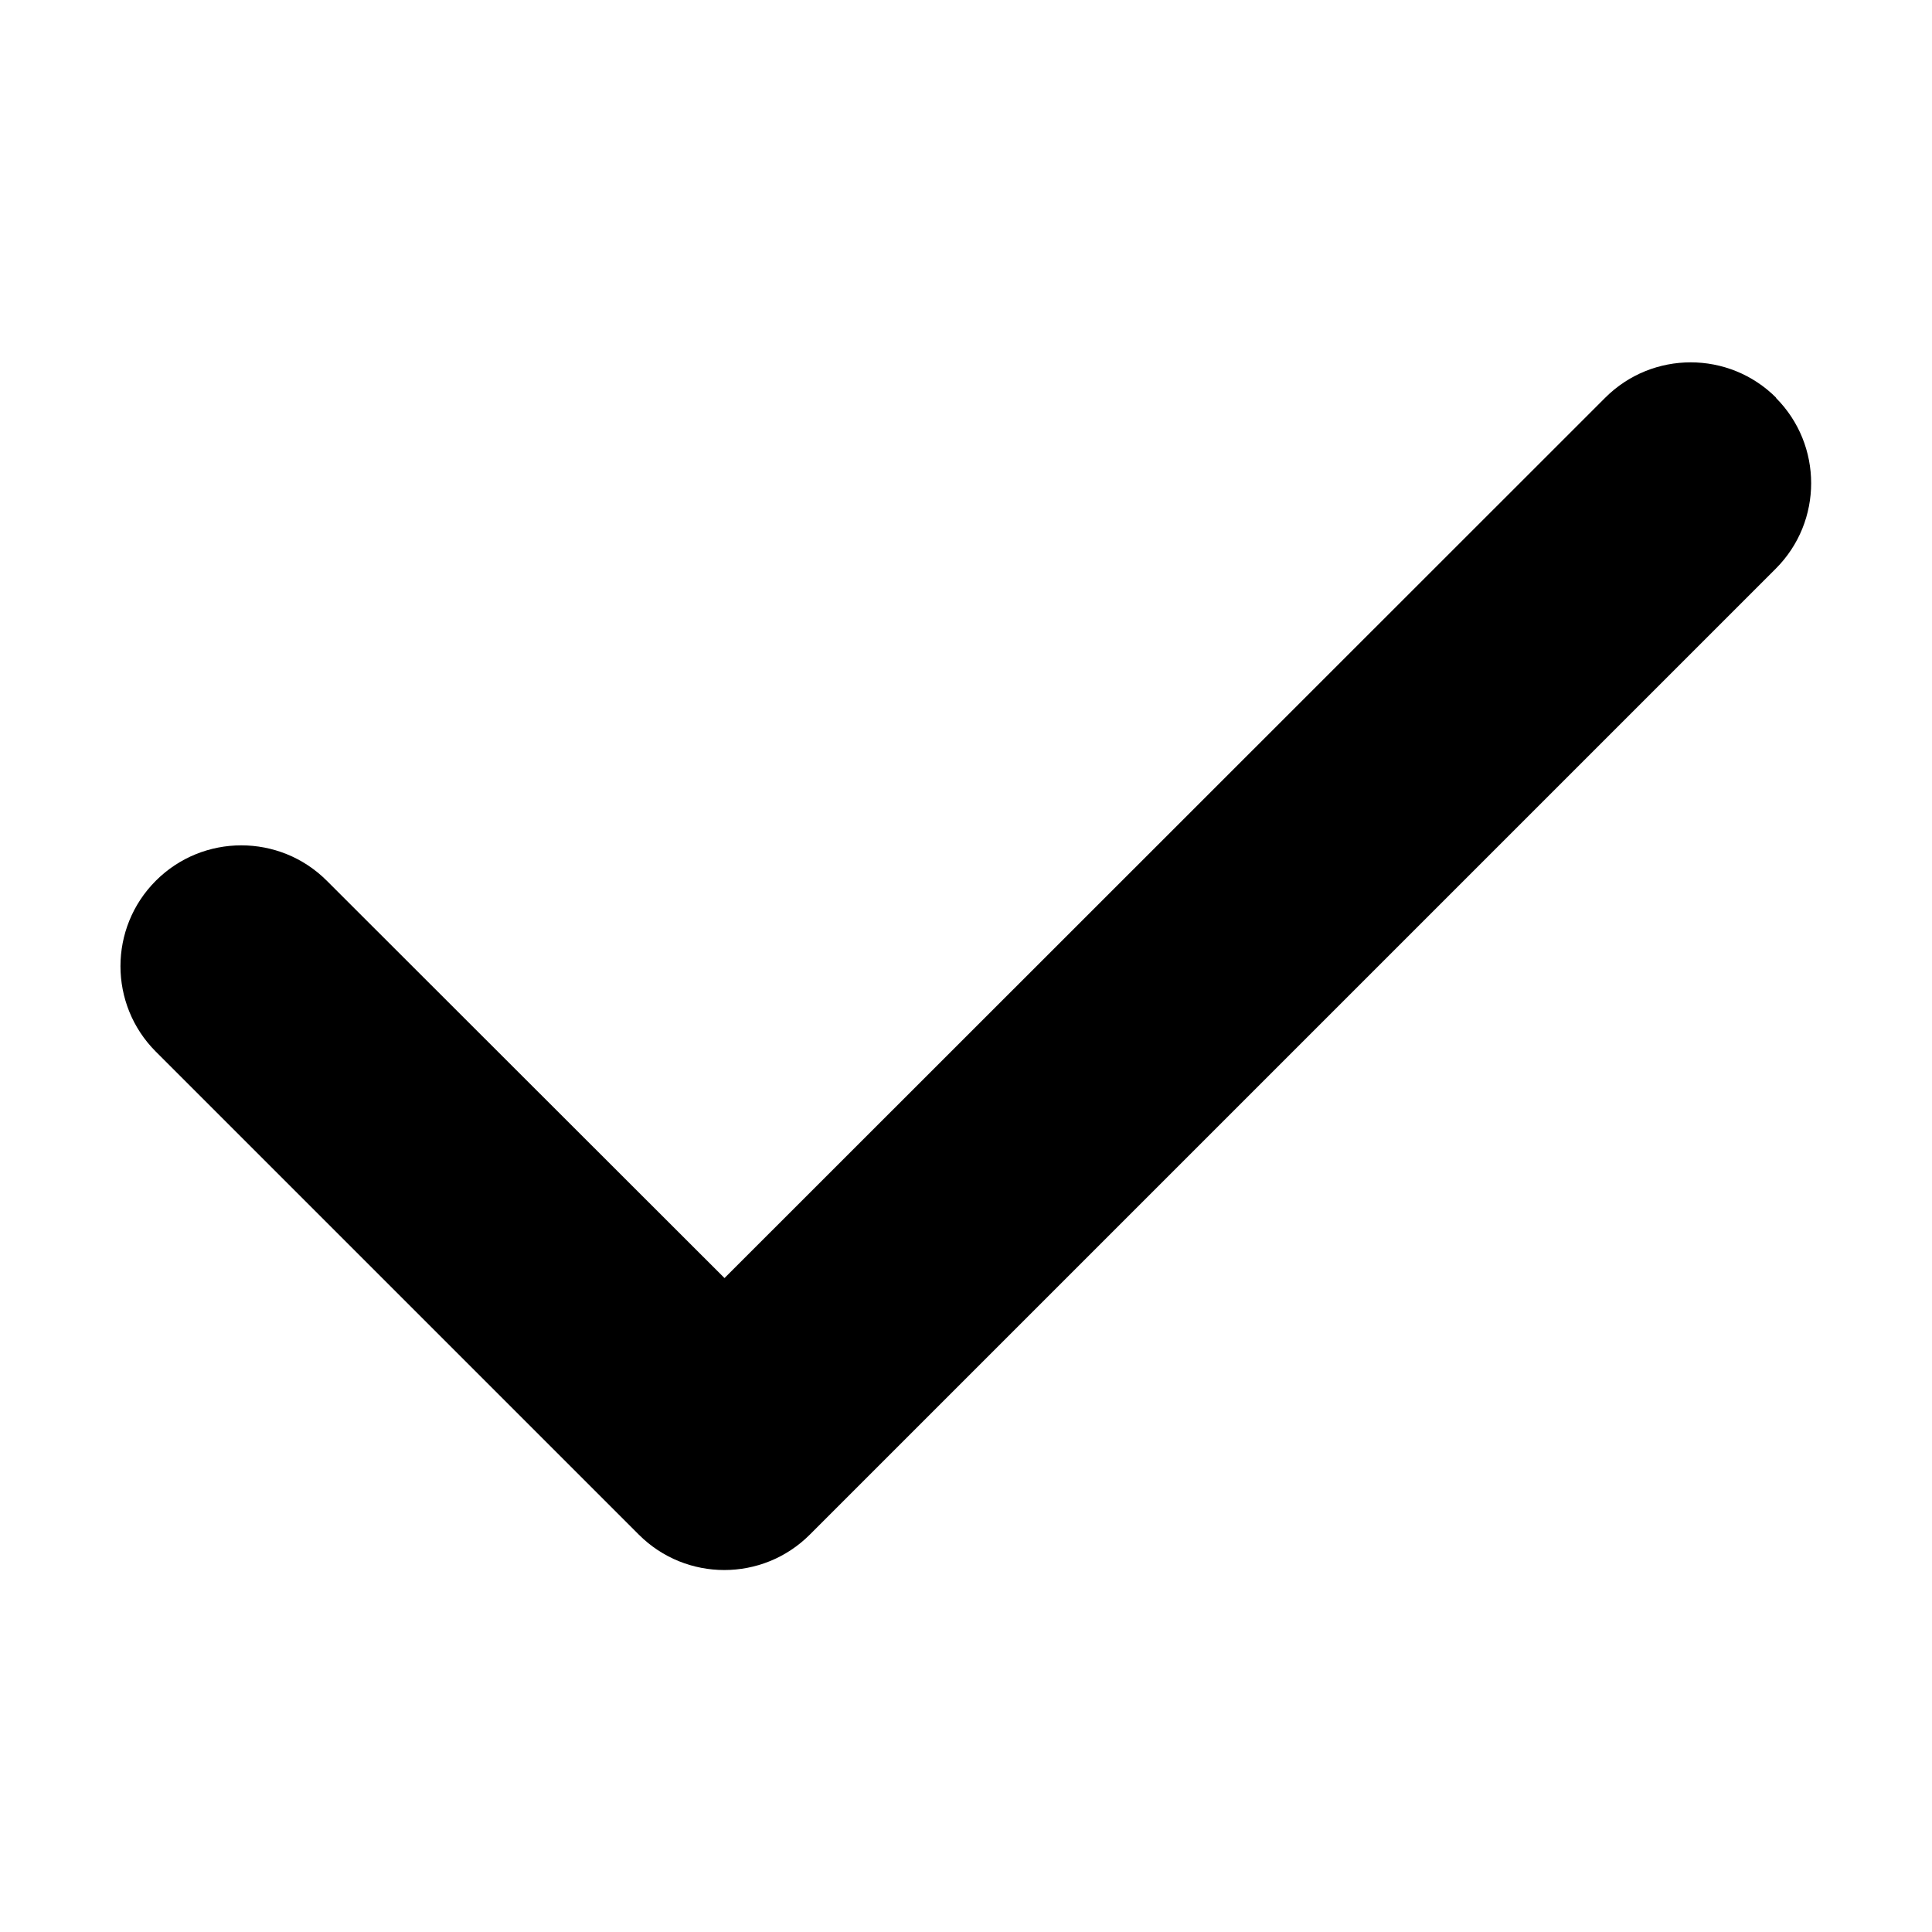
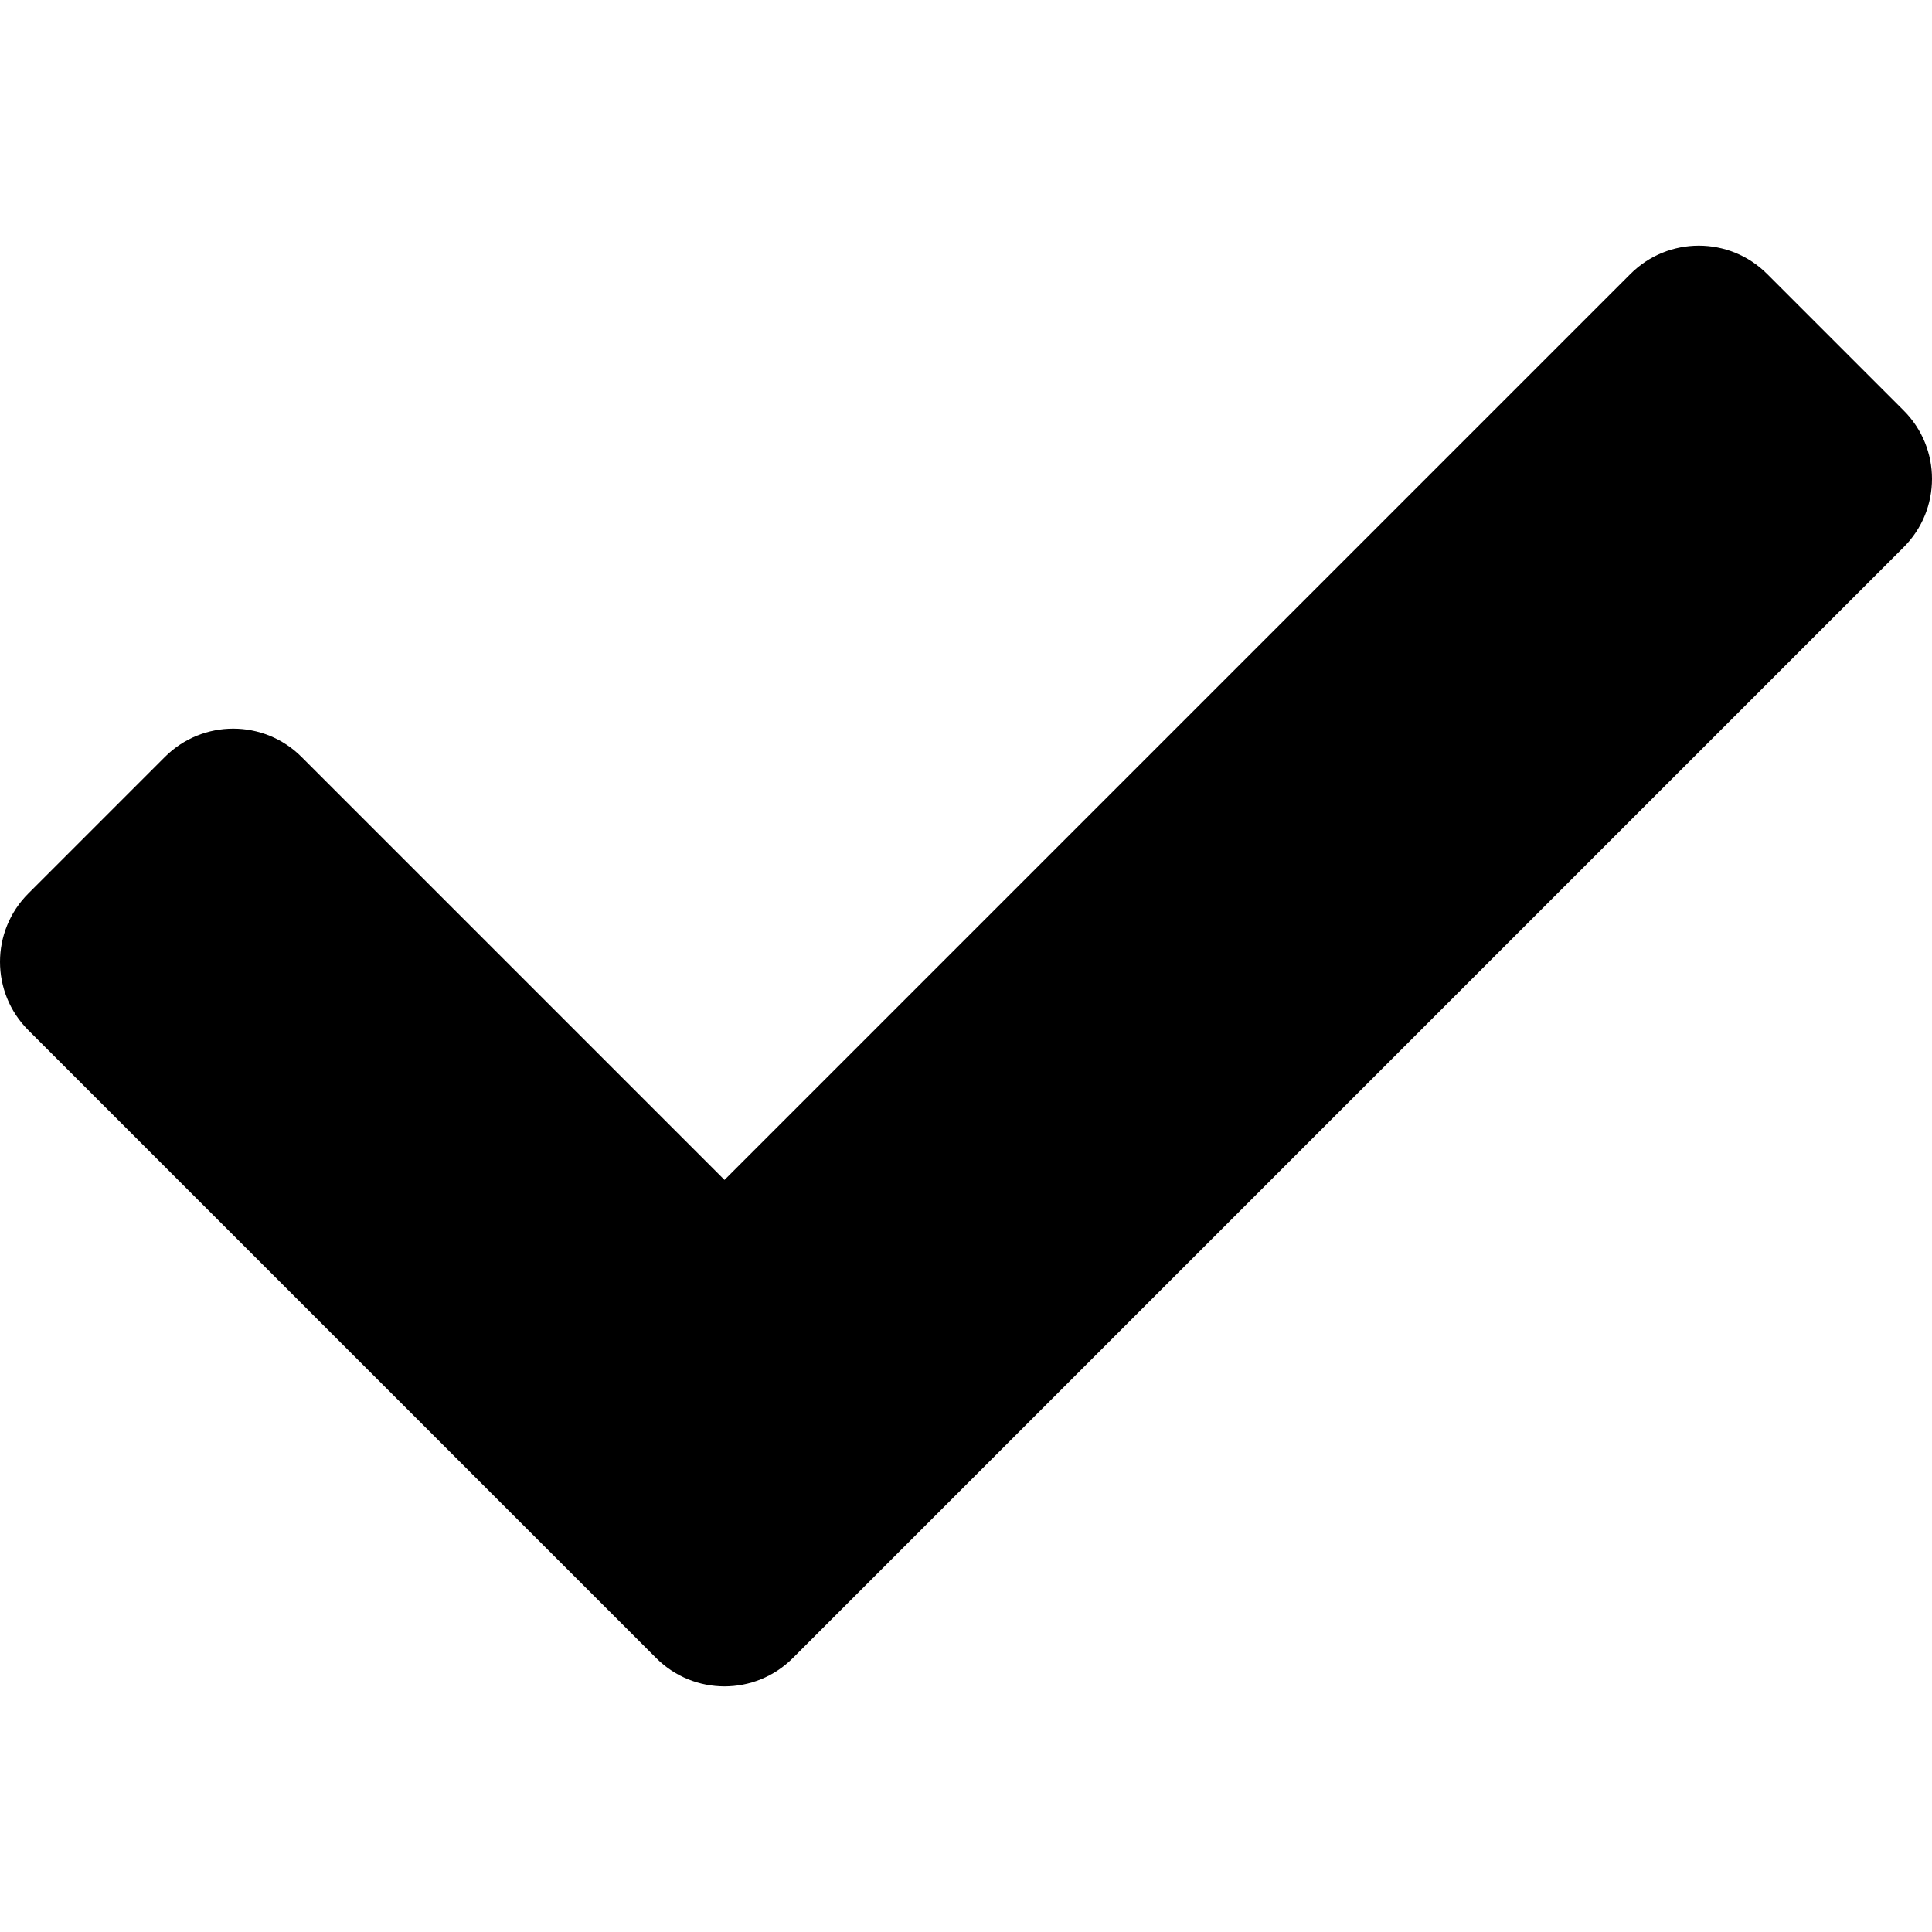
<svg xmlns="http://www.w3.org/2000/svg" viewBox="0 0 512 512">
-   <path fill="currentColor" d="M470.6 105.4c12.5 12.5 12.5 32.8 0 45.3l-256 256c-12.5 12.5-32.8 12.5-45.3 0l-128-128c-12.5-12.5-12.5-32.8 0-45.3s32.8-12.5 45.3 0L192 338.7 425.4 105.4c12.5-12.5 32.8-12.5 45.3 0z" />
+   <path fill="currentColor" d="M173.898 439.404l-166.4-166.4c-9.997-9.997-9.997-26.206 0-36.204l36.203-36.204c9.997-9.998 26.207-9.998 36.204 0L192 312.69 432.095 72.596c9.997-9.997 26.207-9.997 36.204 0l36.203 36.204c9.997 9.997 9.997 26.206 0 36.204l-294.4 294.401c-9.998 9.997-26.207 9.997-36.204-.001z" />
</svg>
